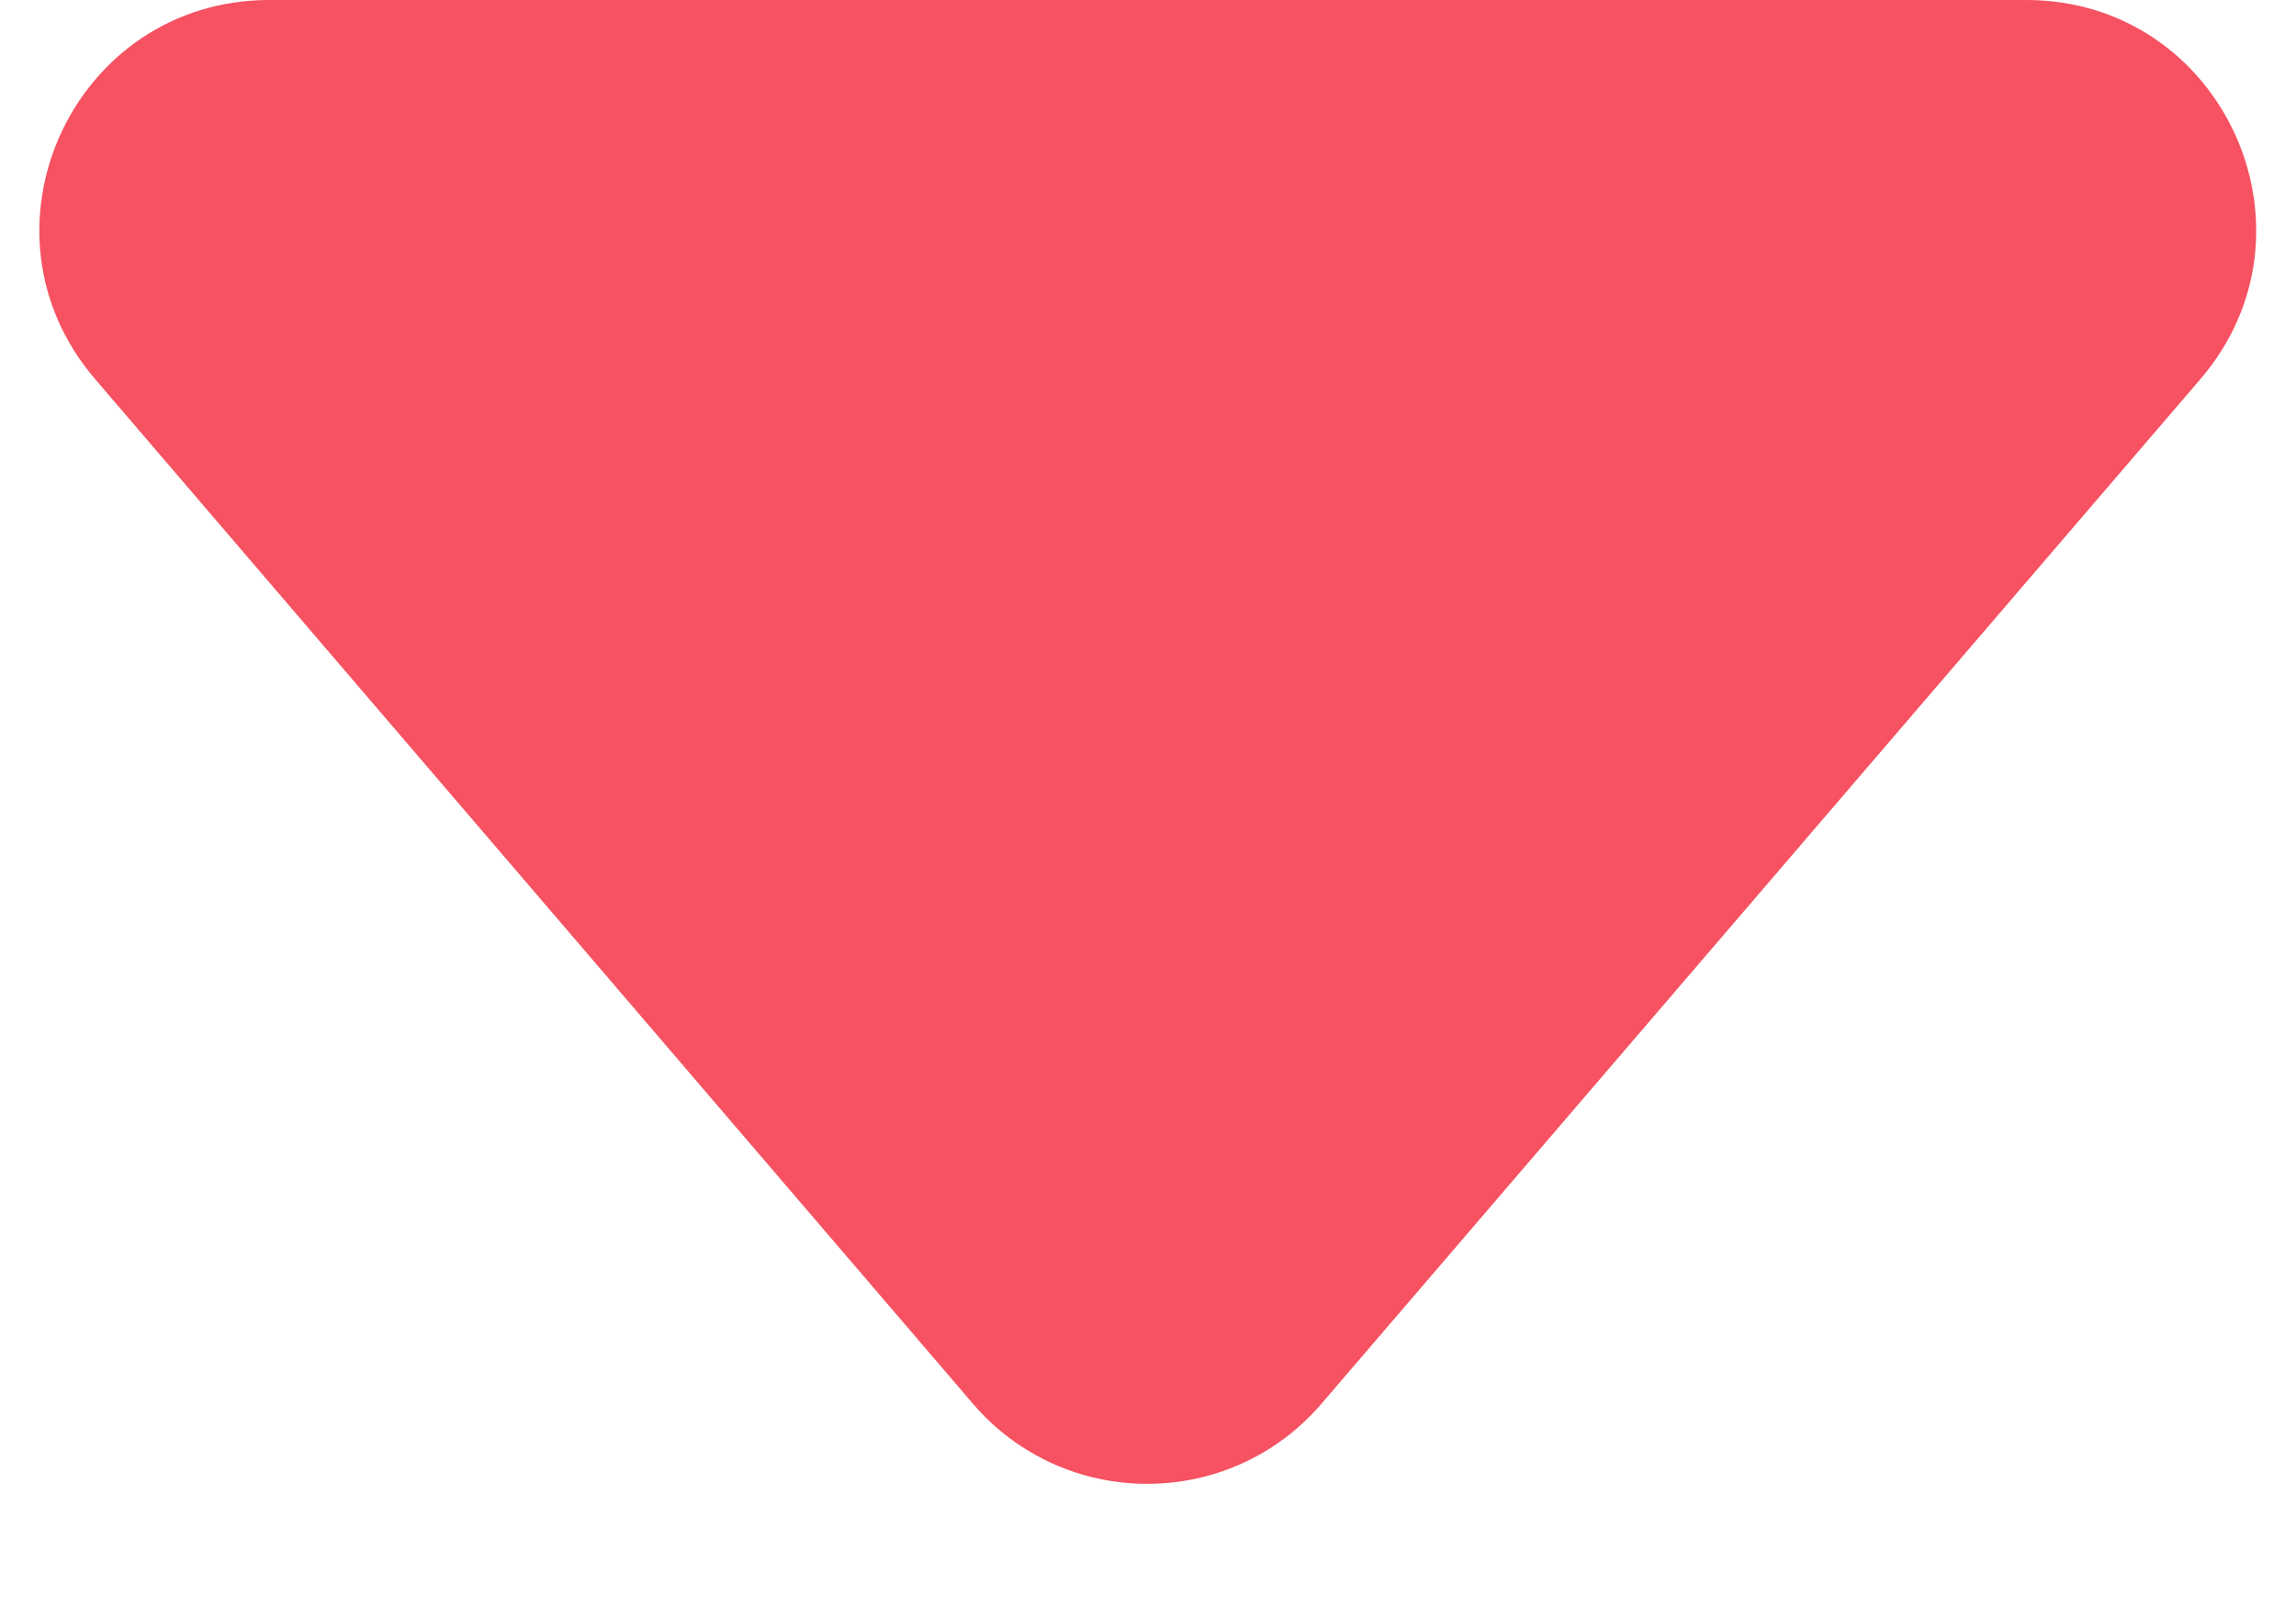
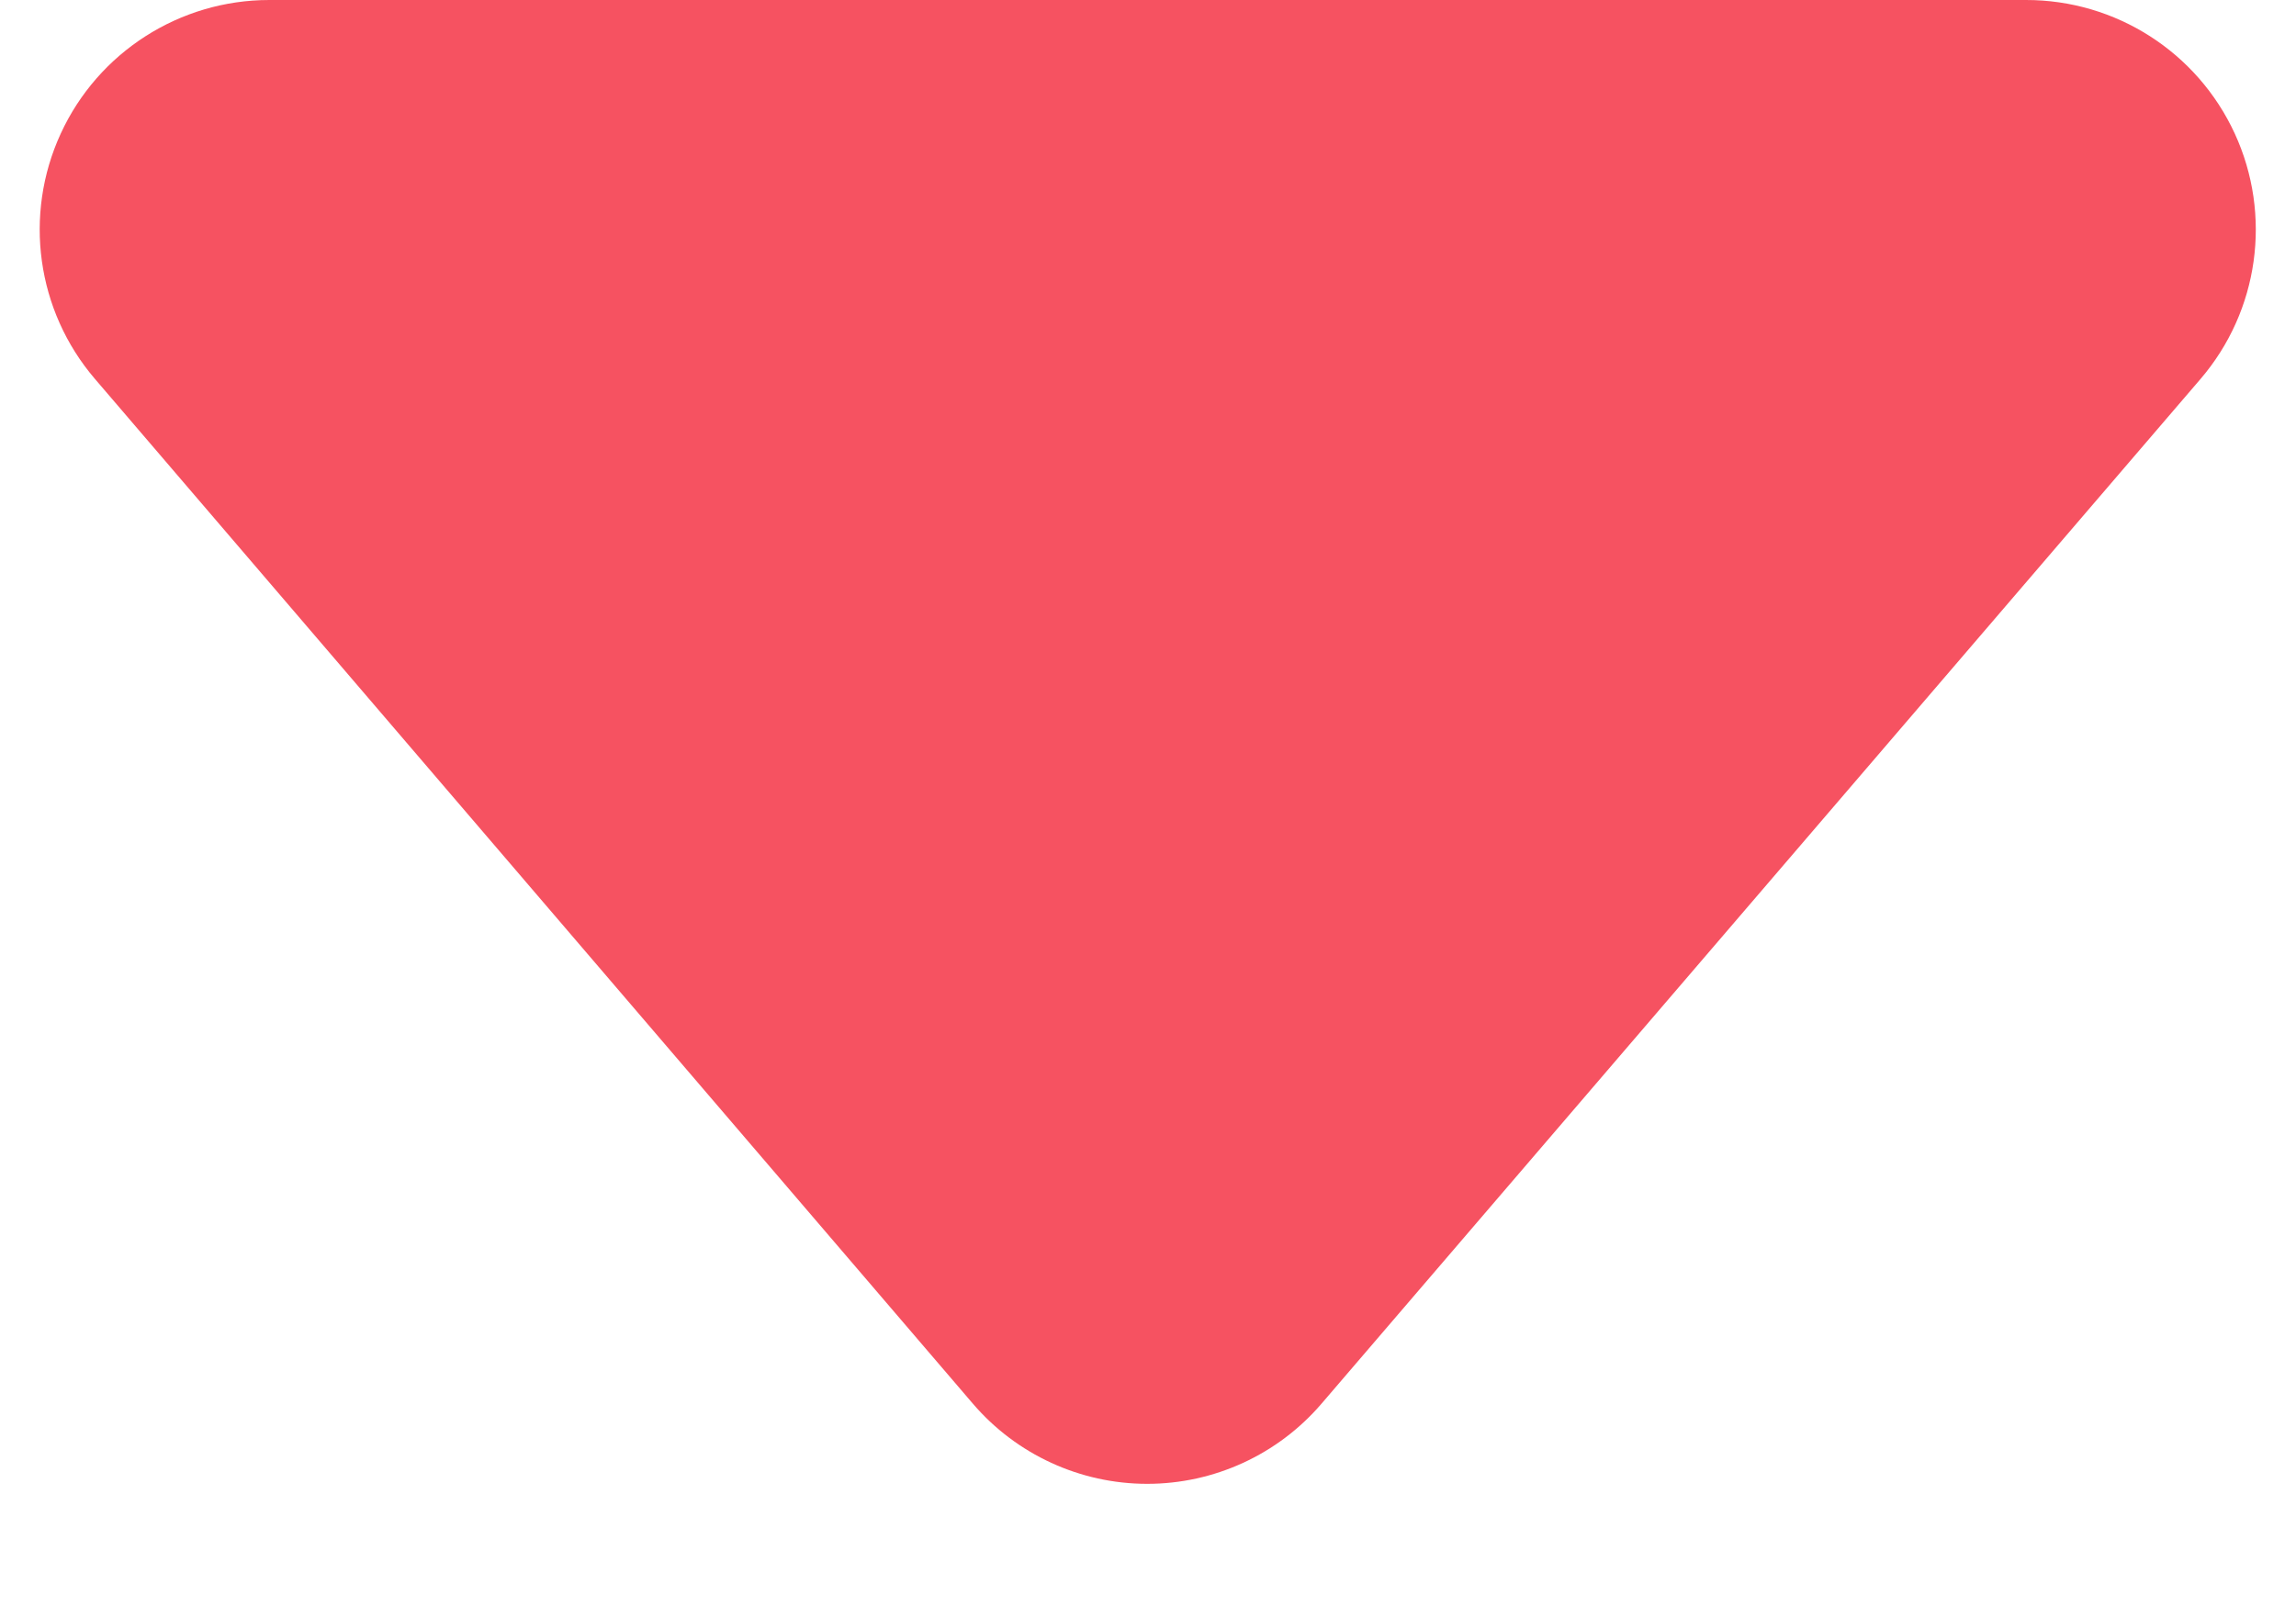
- <svg xmlns="http://www.w3.org/2000/svg" width="10" height="7" viewBox="0 0 10 7" fill="none">
-   <path fill-rule="evenodd" clip-rule="evenodd" d="M1.173 0C0.319 0 -0.142 1.002 0.414 1.651L4.237 6.114C4.636 6.58 5.357 6.58 5.756 6.114L9.584 1.651C10.14 1.002 9.679 0 8.825 0H1.173Z" fill="#F65261" />
+ <svg xmlns="http://www.w3.org/2000/svg" width="10" height="7" fill="none">
+   <path fill-rule="evenodd" clip-rule="evenodd" d="M1.173 0a1 1 0 0 0-.76 1.65l3.824 4.464a1 1 0 0 0 1.519 0l3.828-4.463A1 1 0 0 0 8.824 0h-7.65Z" fill="#F65261" />
</svg>
